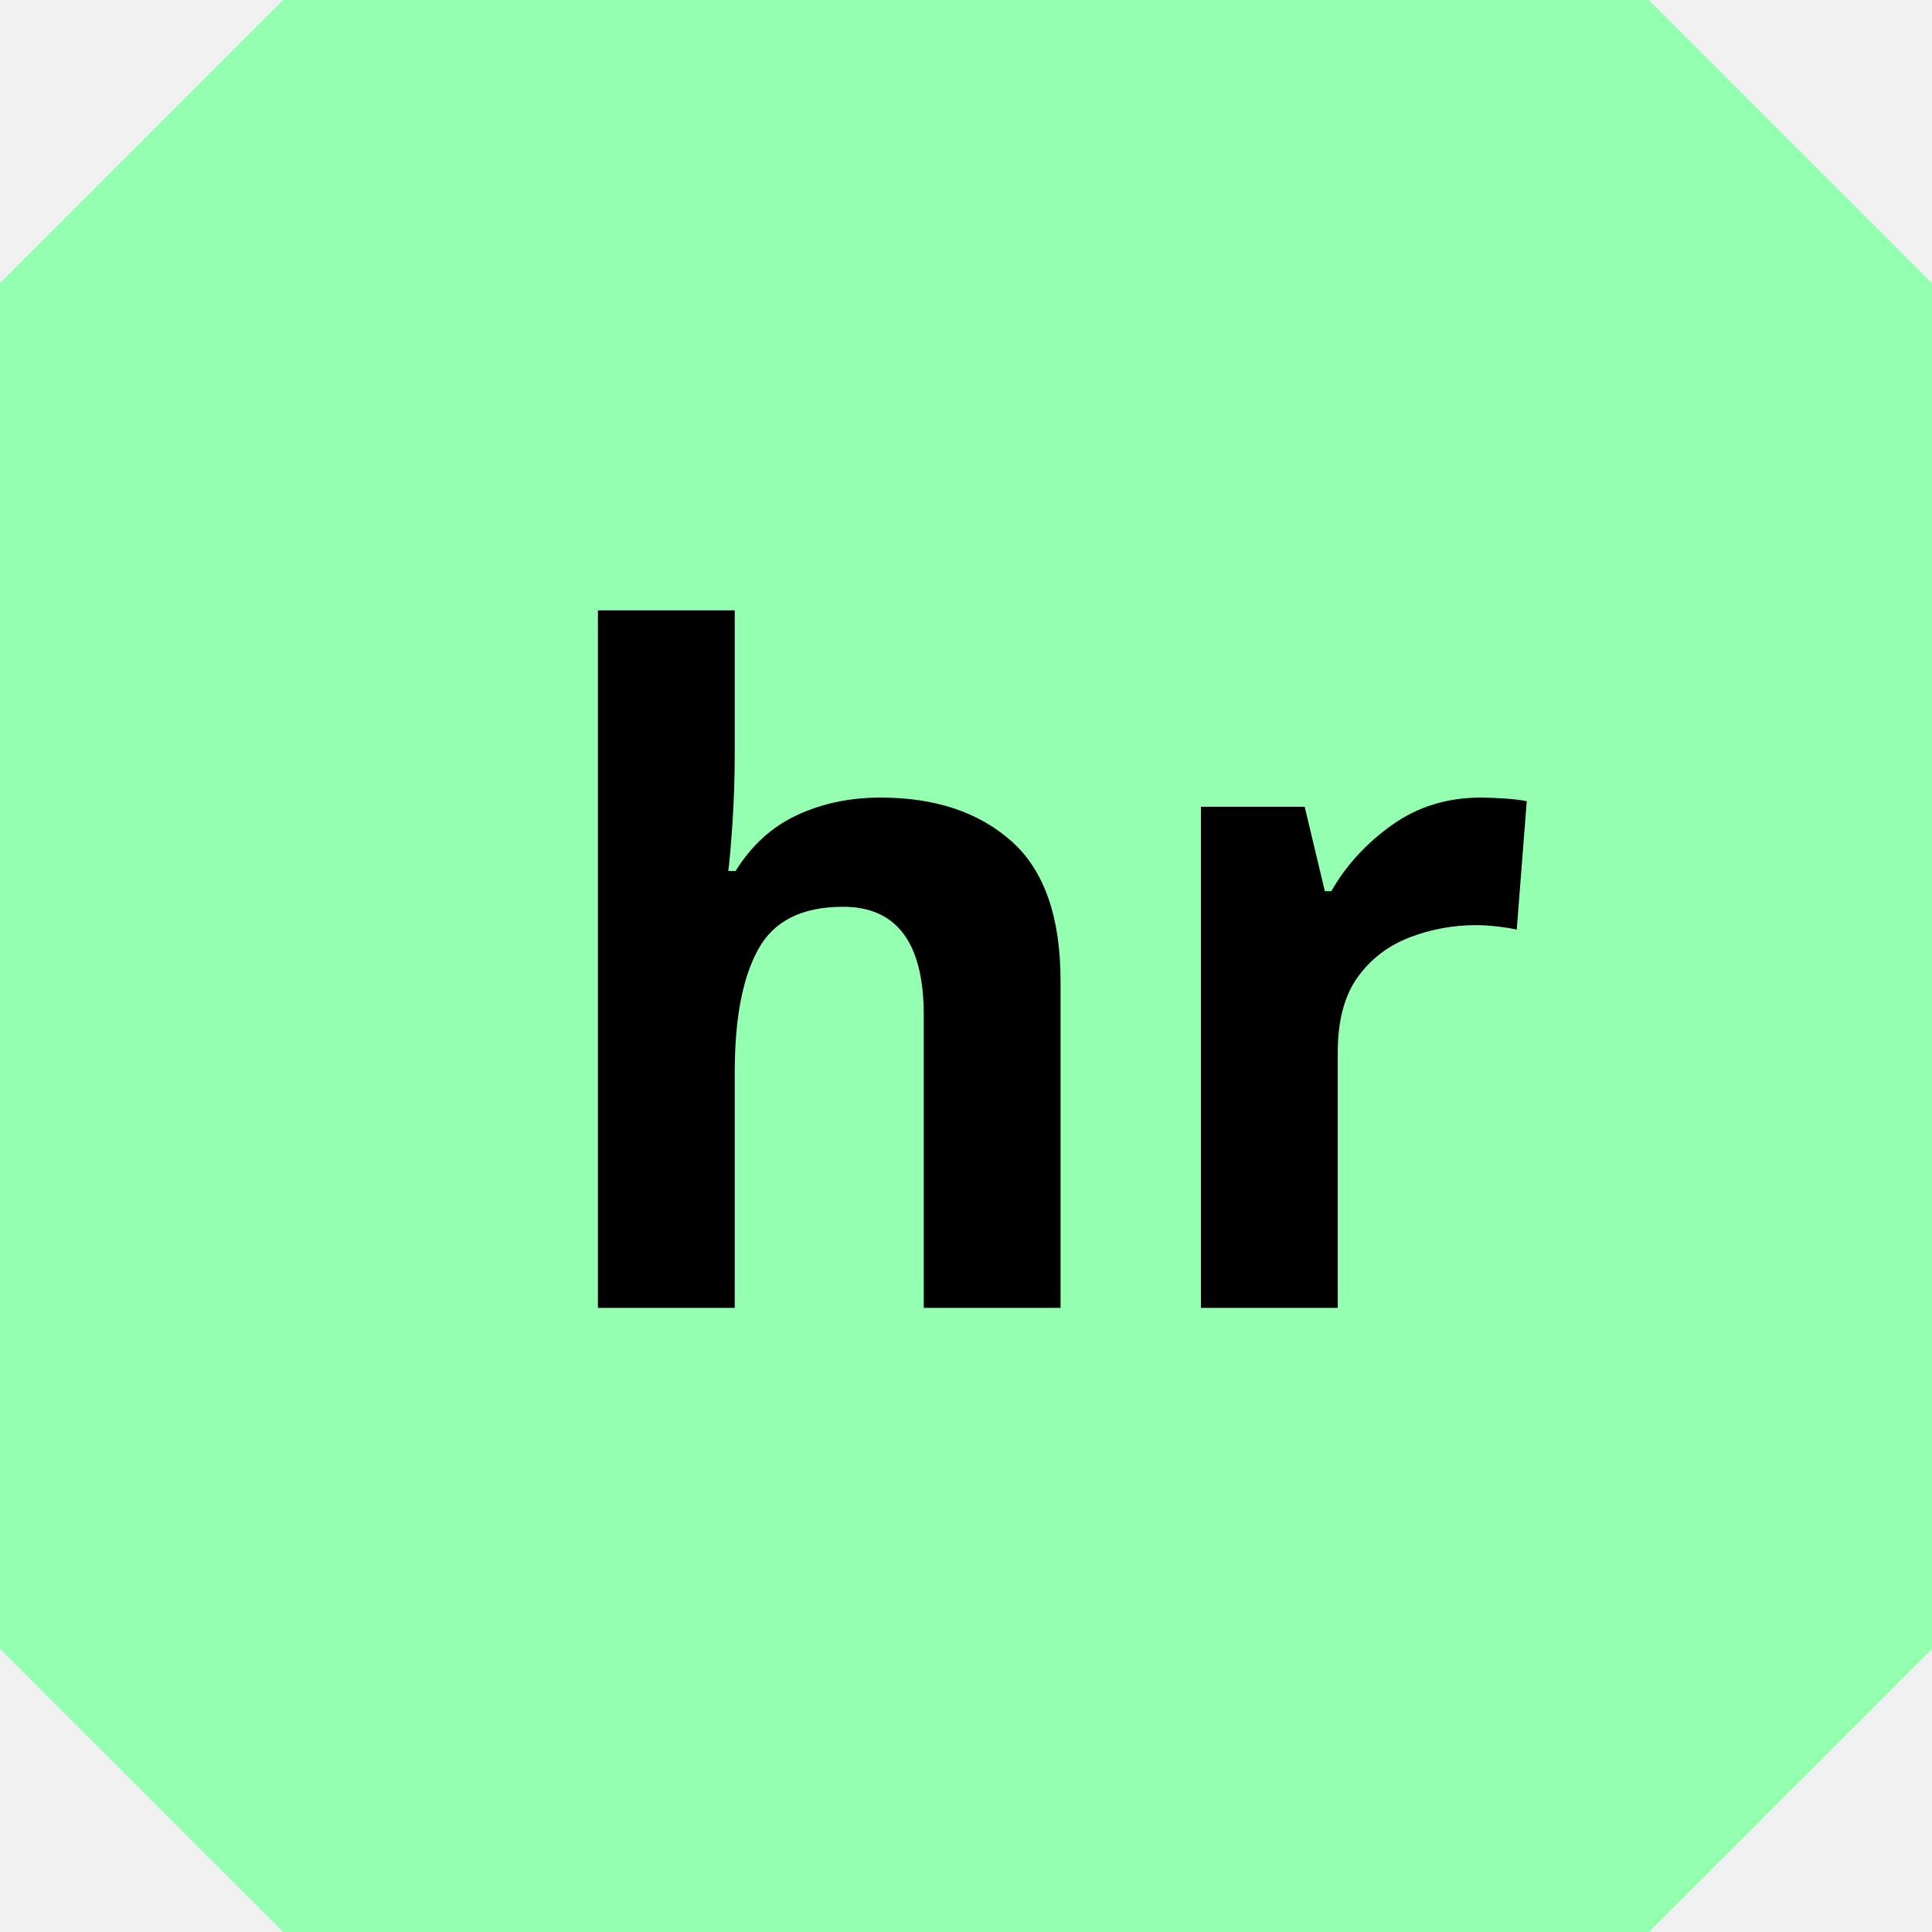
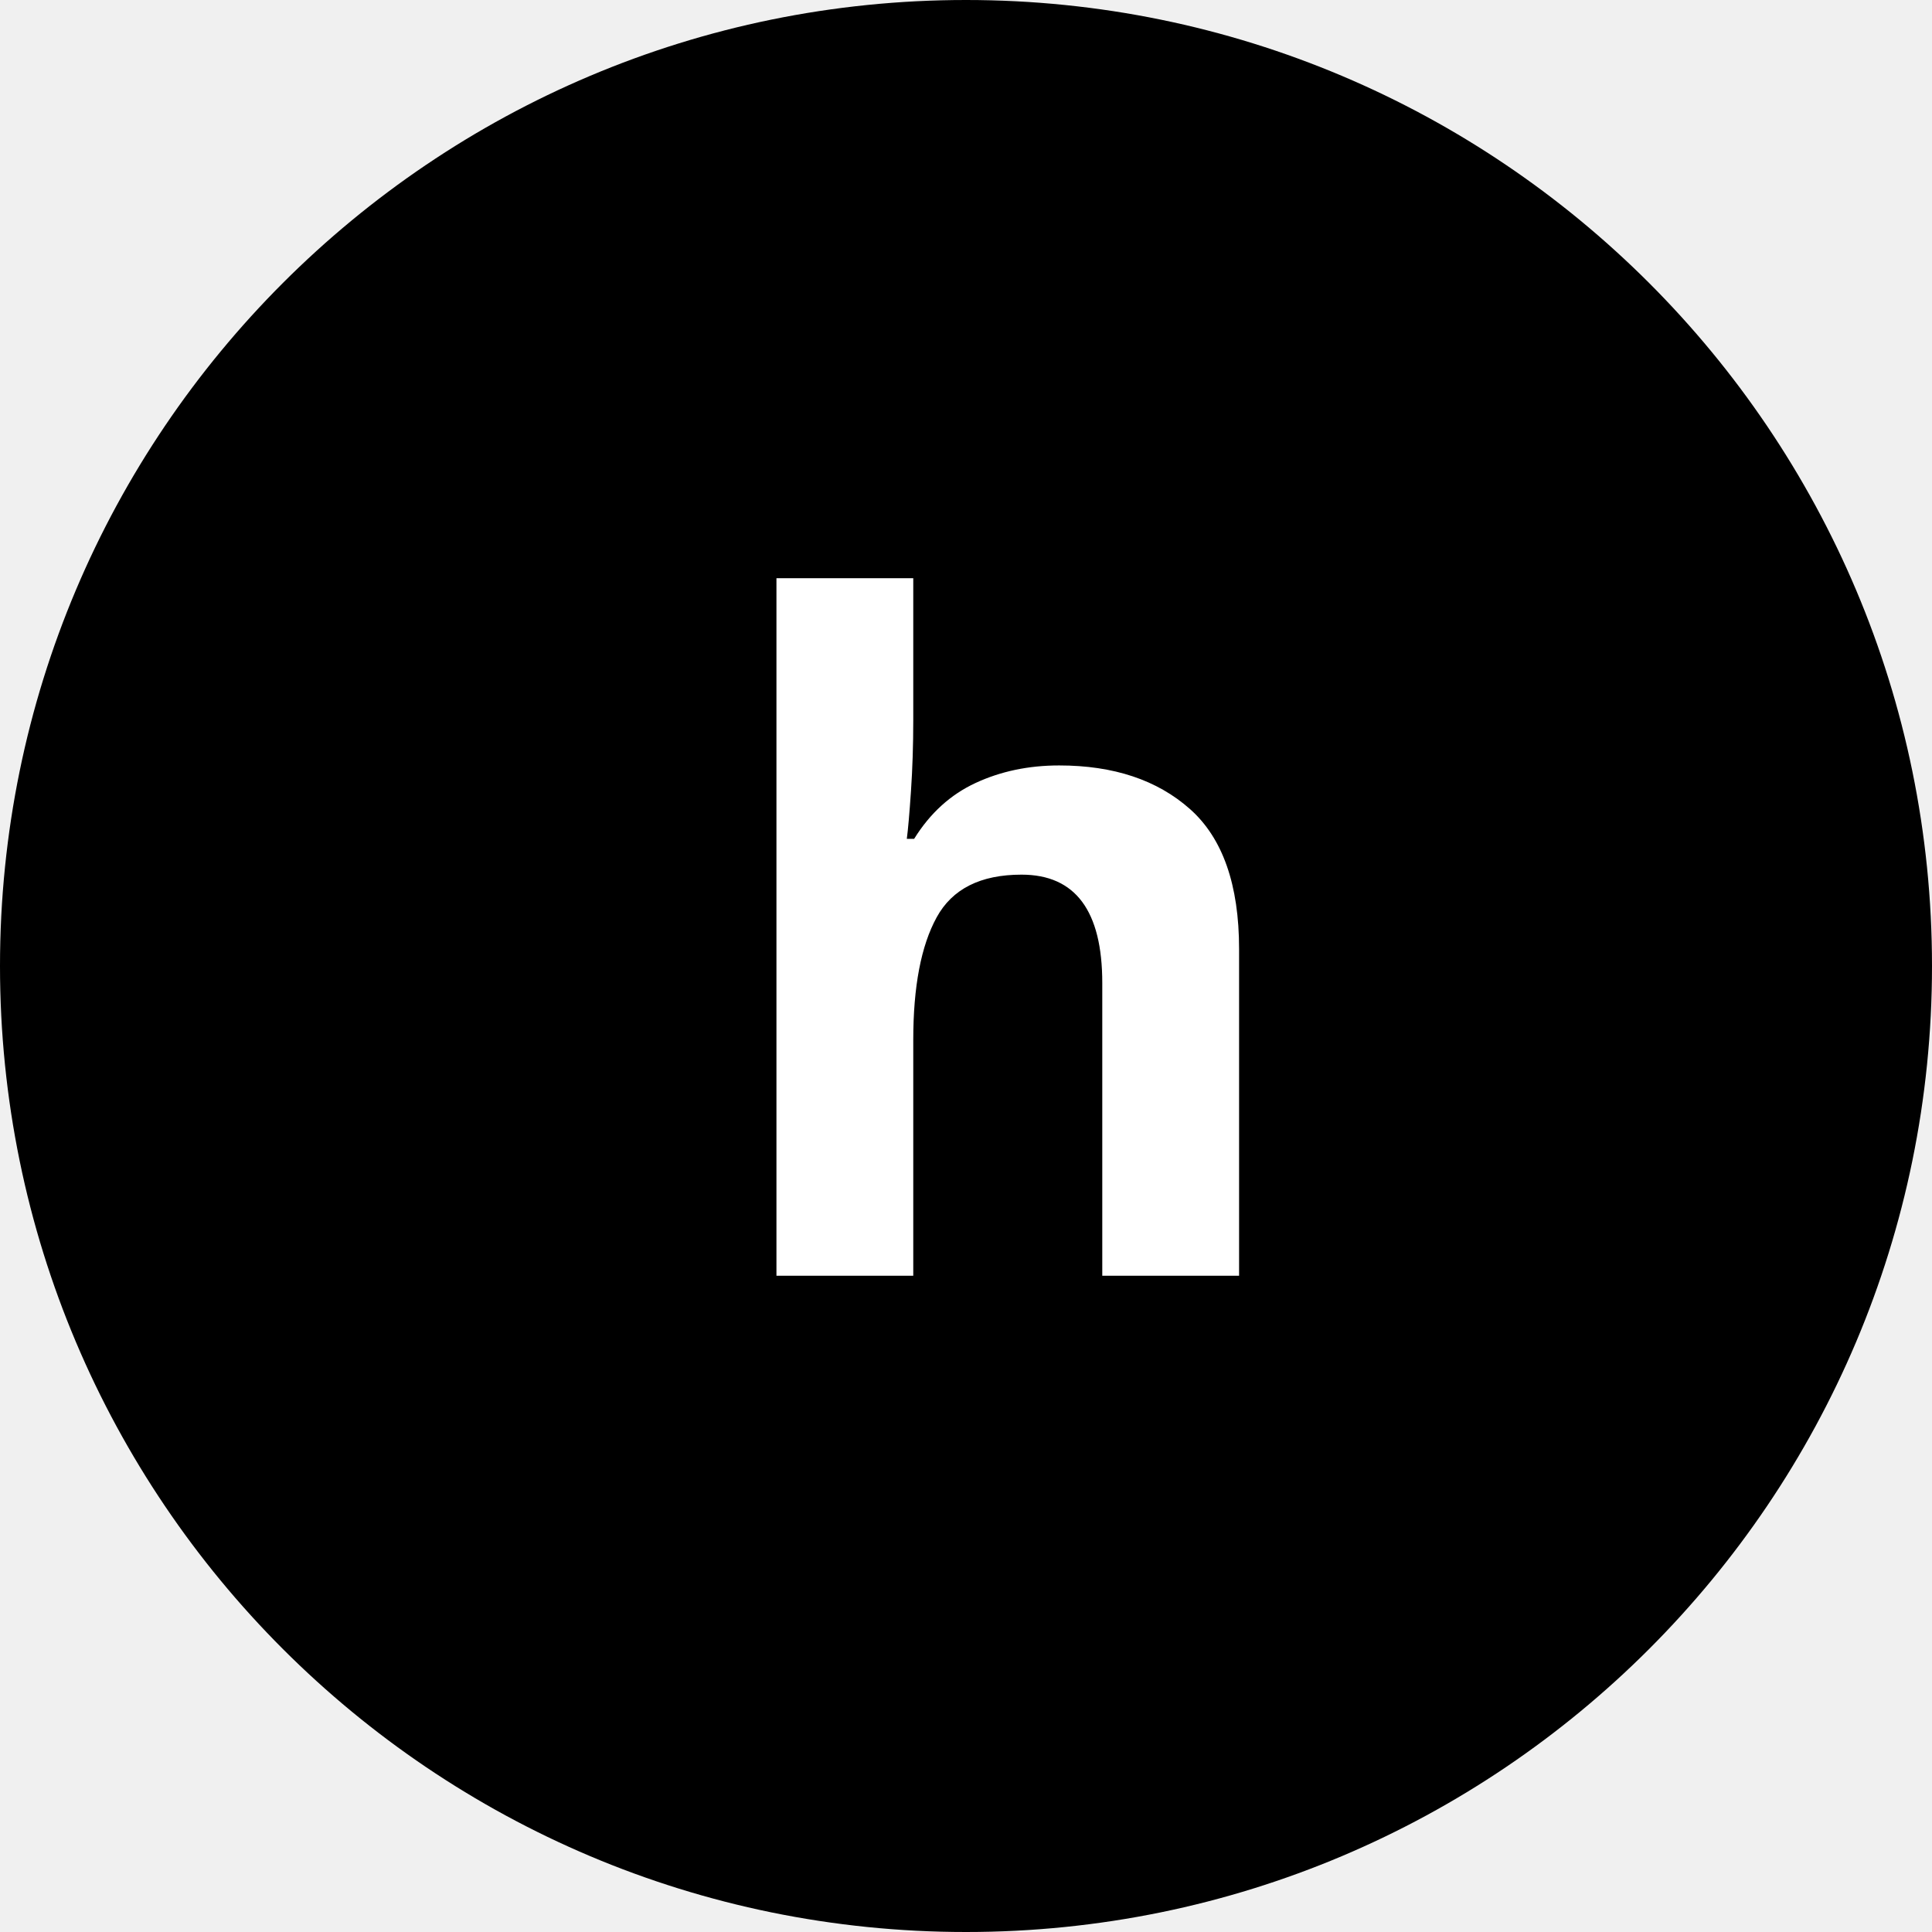
<svg xmlns="http://www.w3.org/2000/svg" width="421" height="421" viewBox="0 0 421 421">
-   <defs>
-     <clipPath id="clip-path">
-       <rect id="Rectangle_1599" data-name="Rectangle 1599" width="421" height="421" />
-     </clipPath>
-   </defs>
-   <g id="logo" clip-path="url(#clip-path)">
-     <path id="Path_1137" data-name="Path 1137" d="M61.67,0H359.33L421,61.67V359.33L359.33,421H61.67L0,359.33V61.67Z" fill="#95ffb1" />
-     <text id="hr" transform="translate(53 85)" font-size="200" font-family="Avenir-Heavy, Avenir" font-weight="800">
-       <tspan x="61.7" y="200">hr</tspan>
+   <g id="logo" transform="translate(-627 -201)">
+     <circle id="Ellipse_3" data-name="Ellipse 3" cx="210.5" cy="210.5" r="210.5" transform="translate(627 201)" />
+     <text id="h" transform="translate(681 279)" fill="#fff" font-size="200" font-family="Avenir-Heavy, Avenir" font-weight="800">
+       <tspan x="99.6" y="200">h</tspan>
    </text>
  </g>
</svg>
